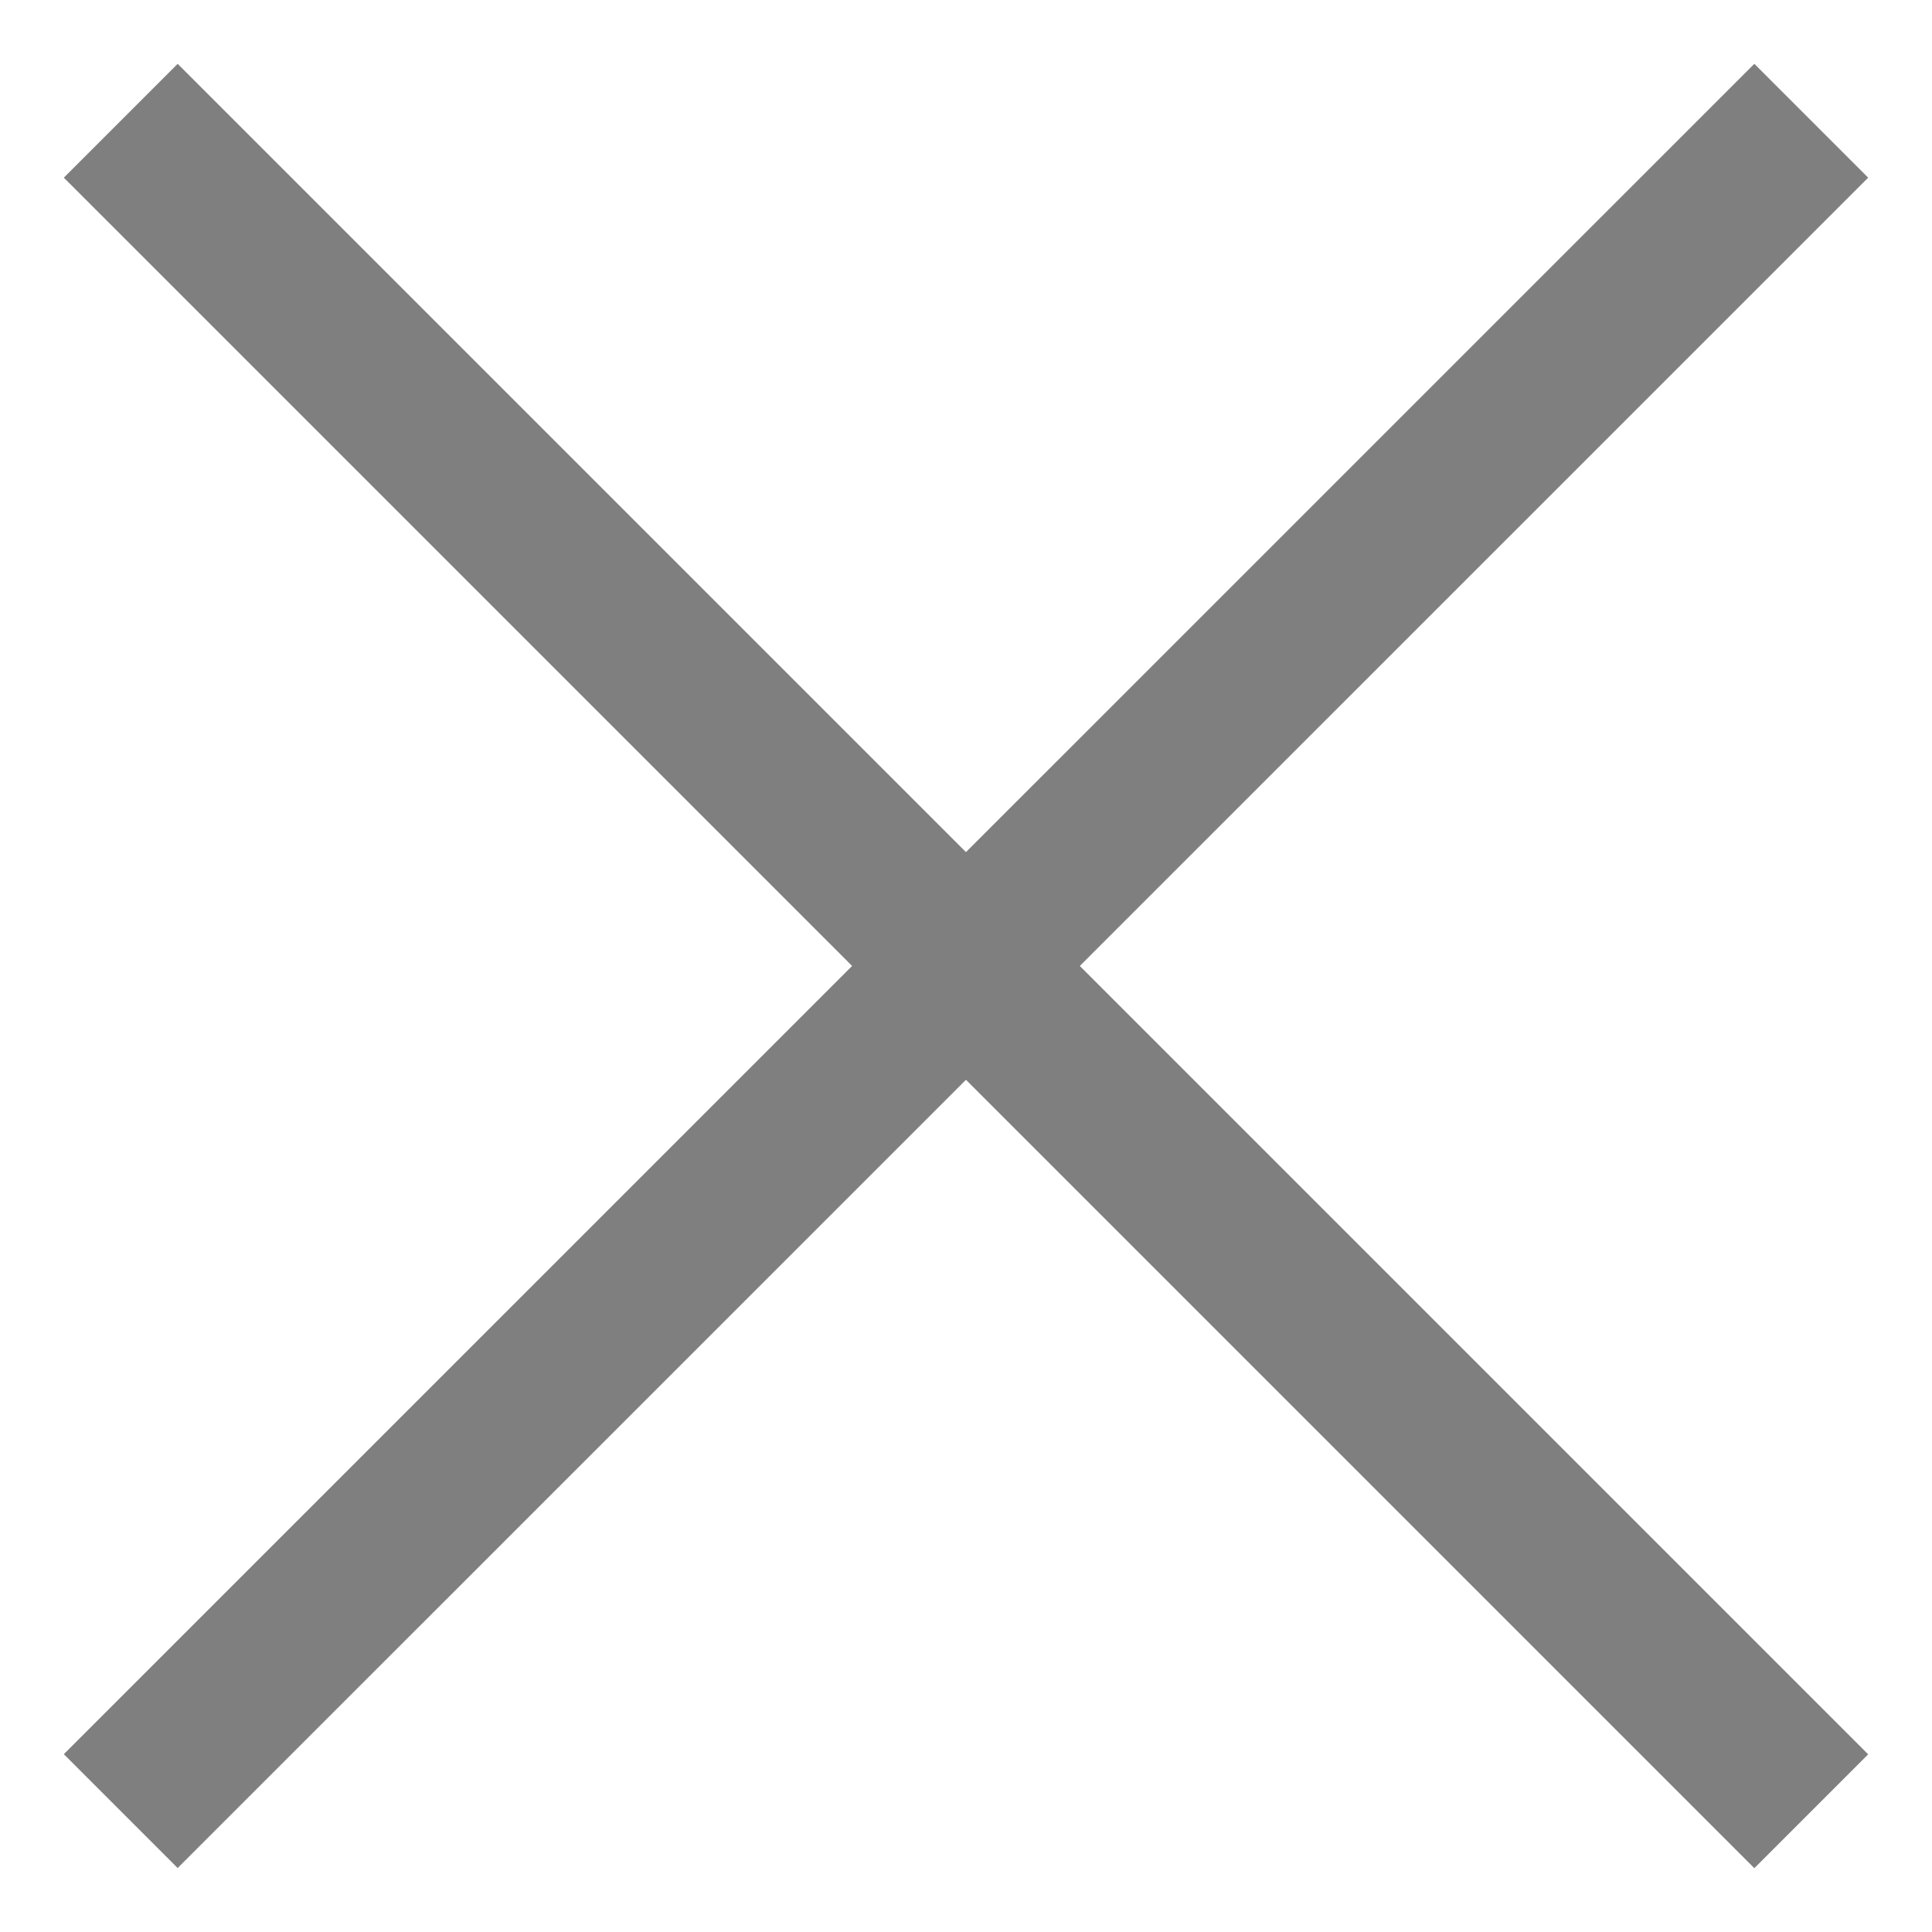
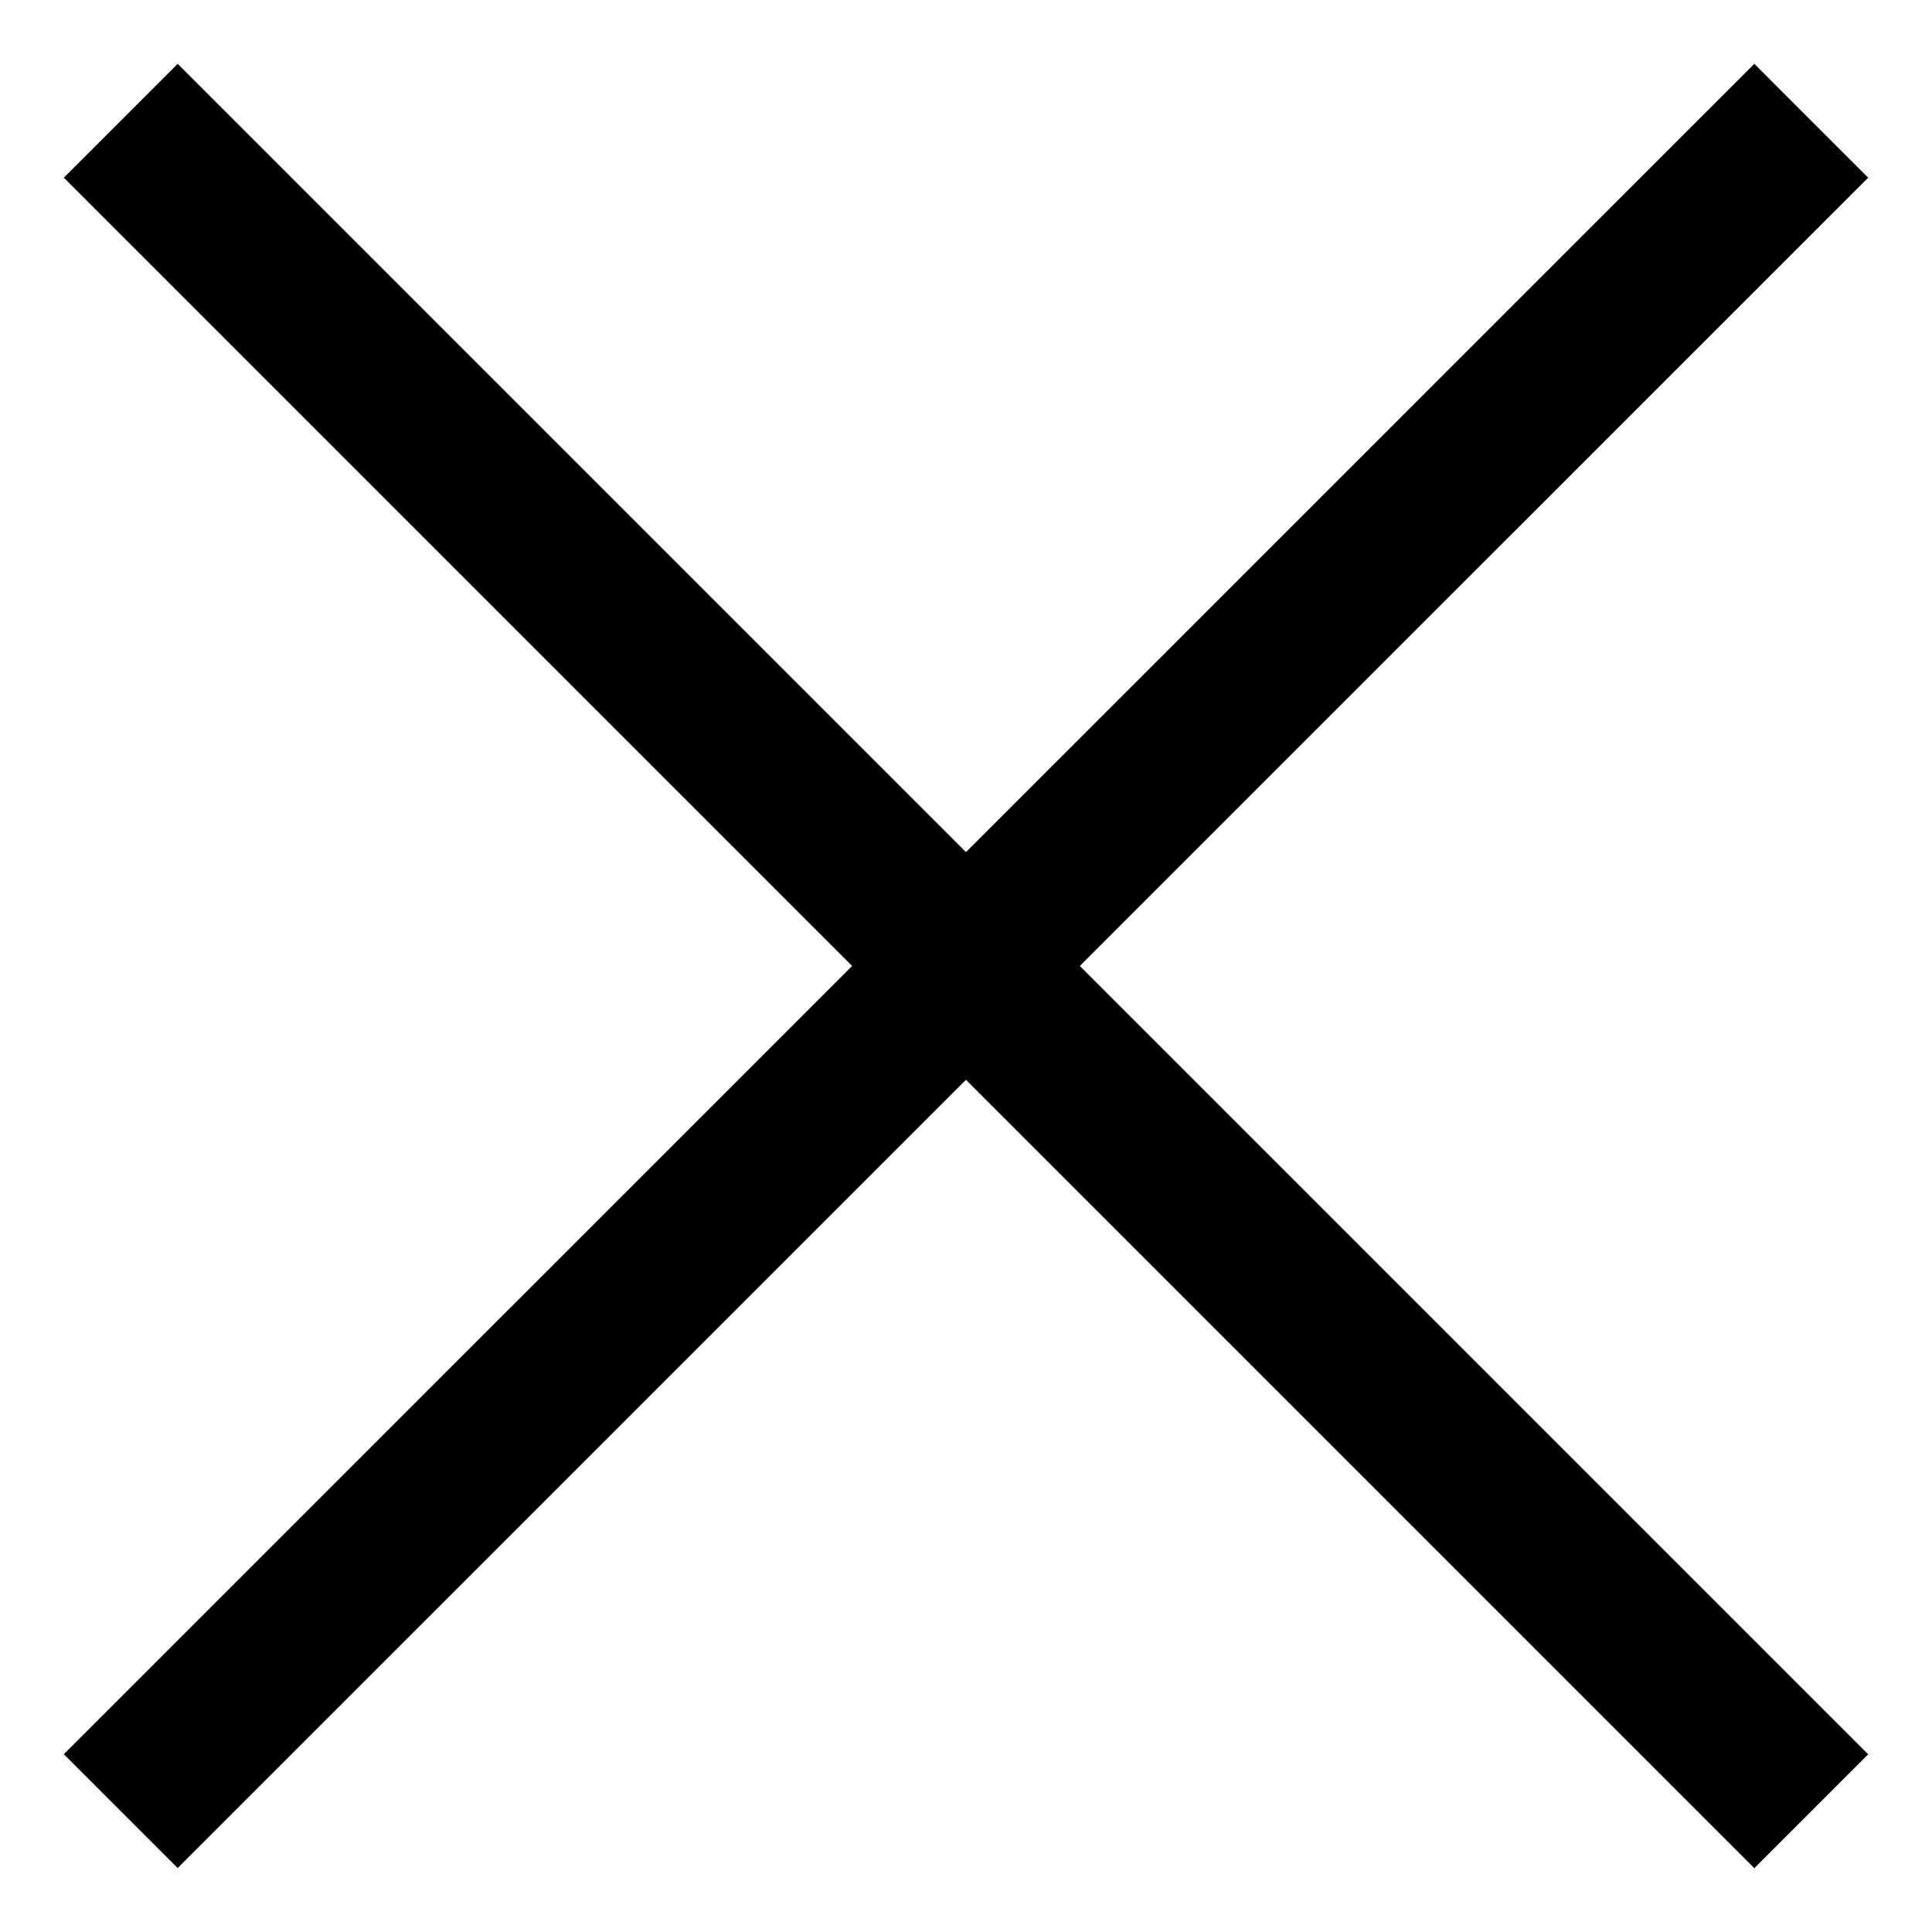
- <svg xmlns="http://www.w3.org/2000/svg" width="12" height="12" viewBox="0 0 12 12" stroke="currentColor" fill="none">
-   <g opacity="0.5">
-     <path d="M11.25 11.25L0.75 0.75" stroke="current" stroke-width="1" />
-     <path d="M0.75 11.249L11.25 0.75" stroke="current" stroke-width="1" />
-   </g>
+ <svg xmlns="http://www.w3.org/2000/svg" width="1em" height="1em" viewBox="0 0 12 12" stroke="currentColor" fill="none">
+   <path d="M11.25 11.25L0.75 0.75" stroke="current" stroke-width="1" />
+   <path d="M0.75 11.249L11.25 0.75" stroke="current" stroke-width="1" />
</svg>
